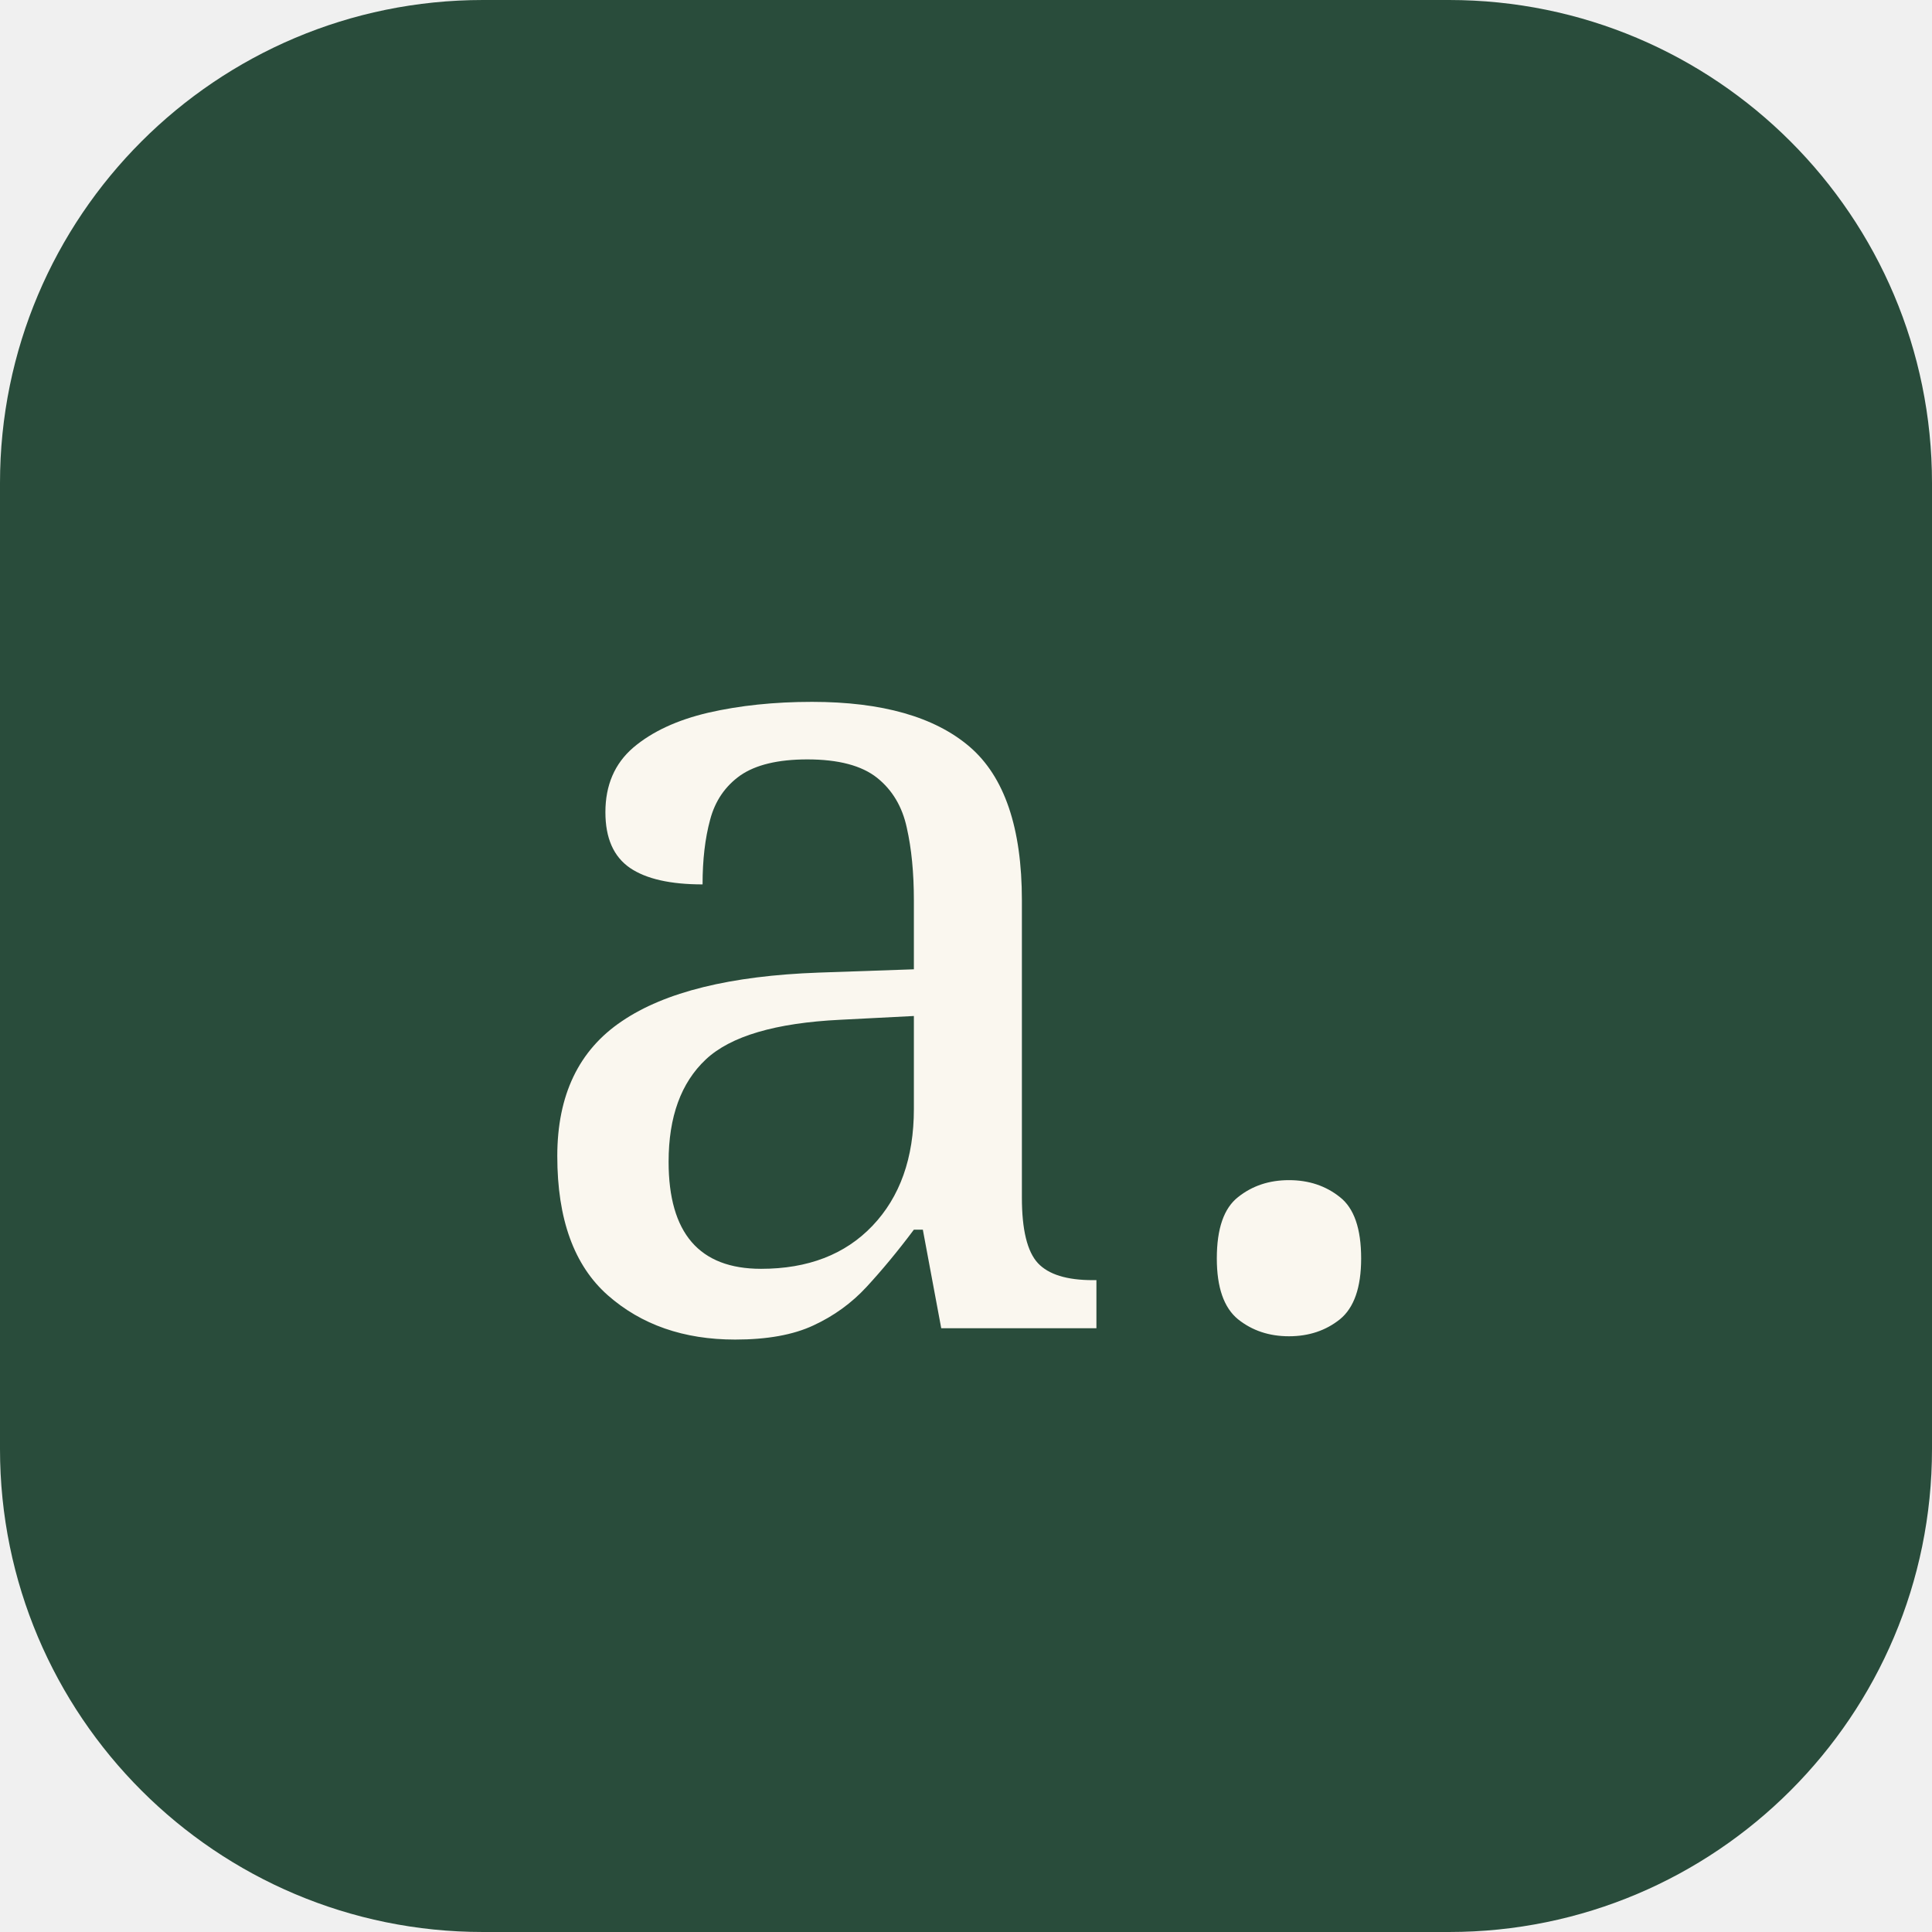
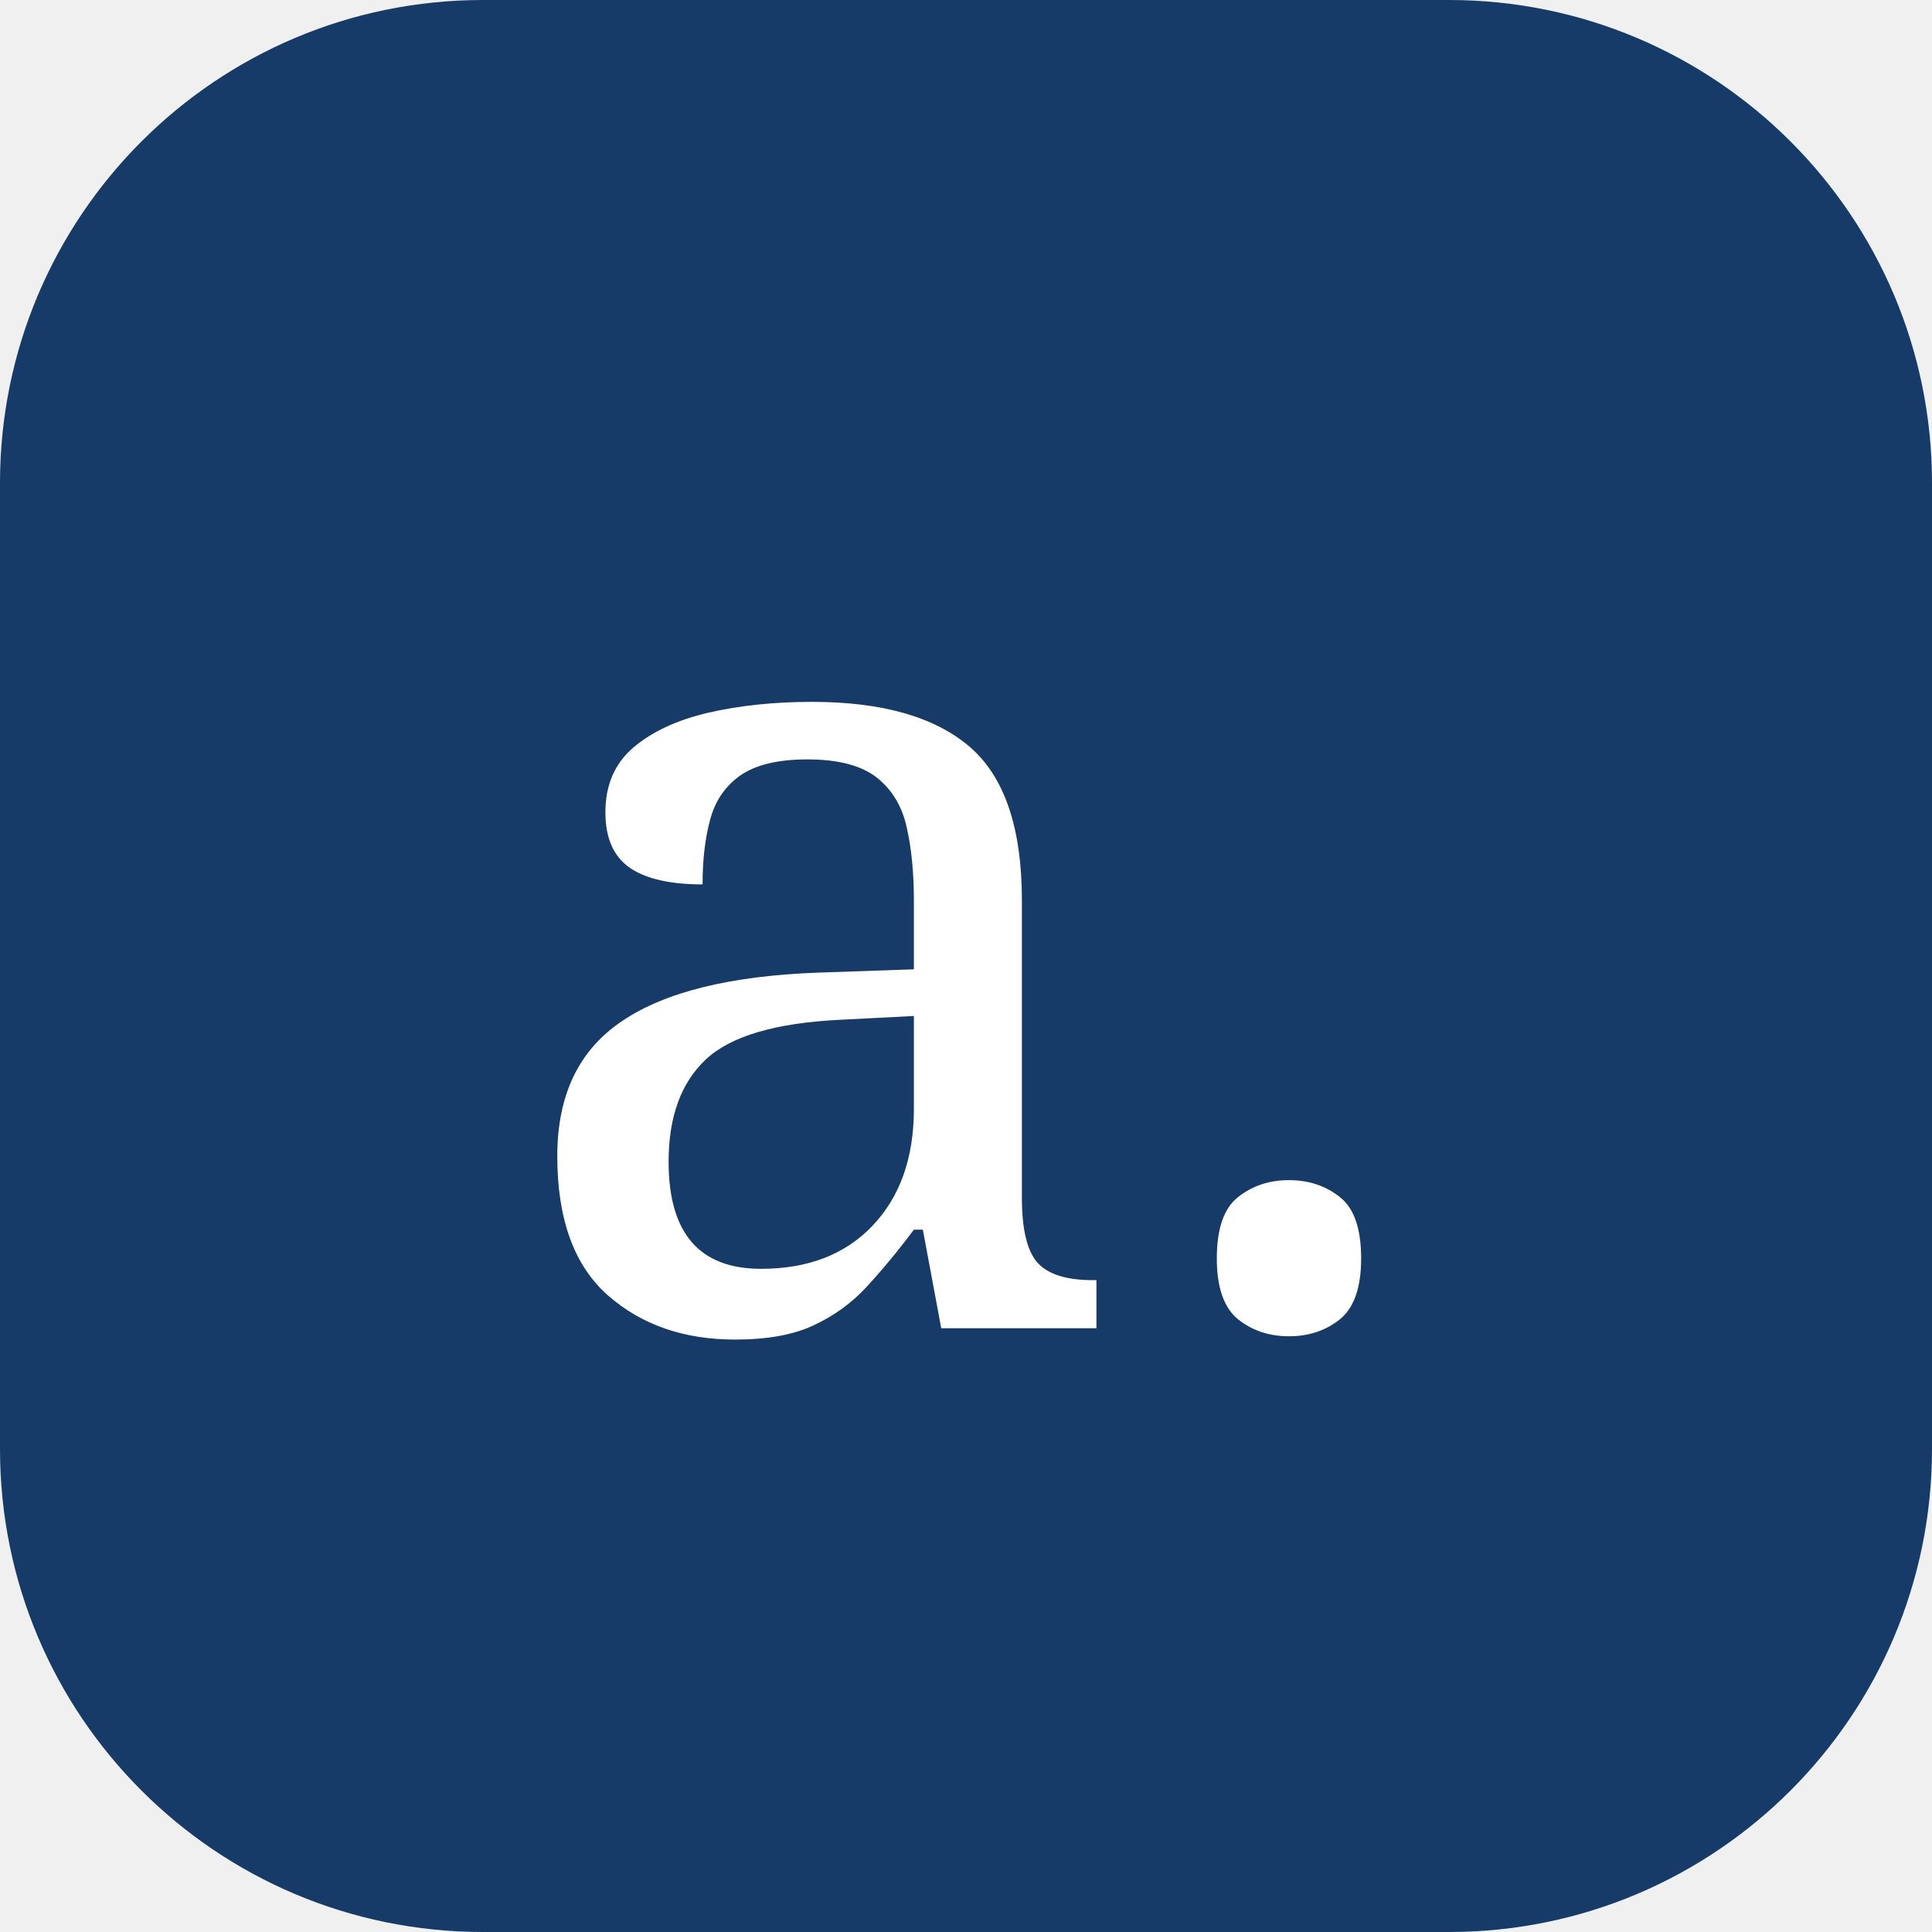
<svg xmlns="http://www.w3.org/2000/svg" viewBox="0 0 64 64">
-   <rect width="64" height="64" rx="16" fill="#294c3b" />
-   <text x="32" y="44" text-anchor="middle" font-family="Georgia,serif" font-size="38" fill="#faf7ef">a.</text>
+   <rect width="64" height="64" rx="16" fill="#163b68" />
+   <text x="32" y="44" text-anchor="middle" font-family="Georgia,serif" font-size="38" fill="#ffffff">a.</text>
</svg>
